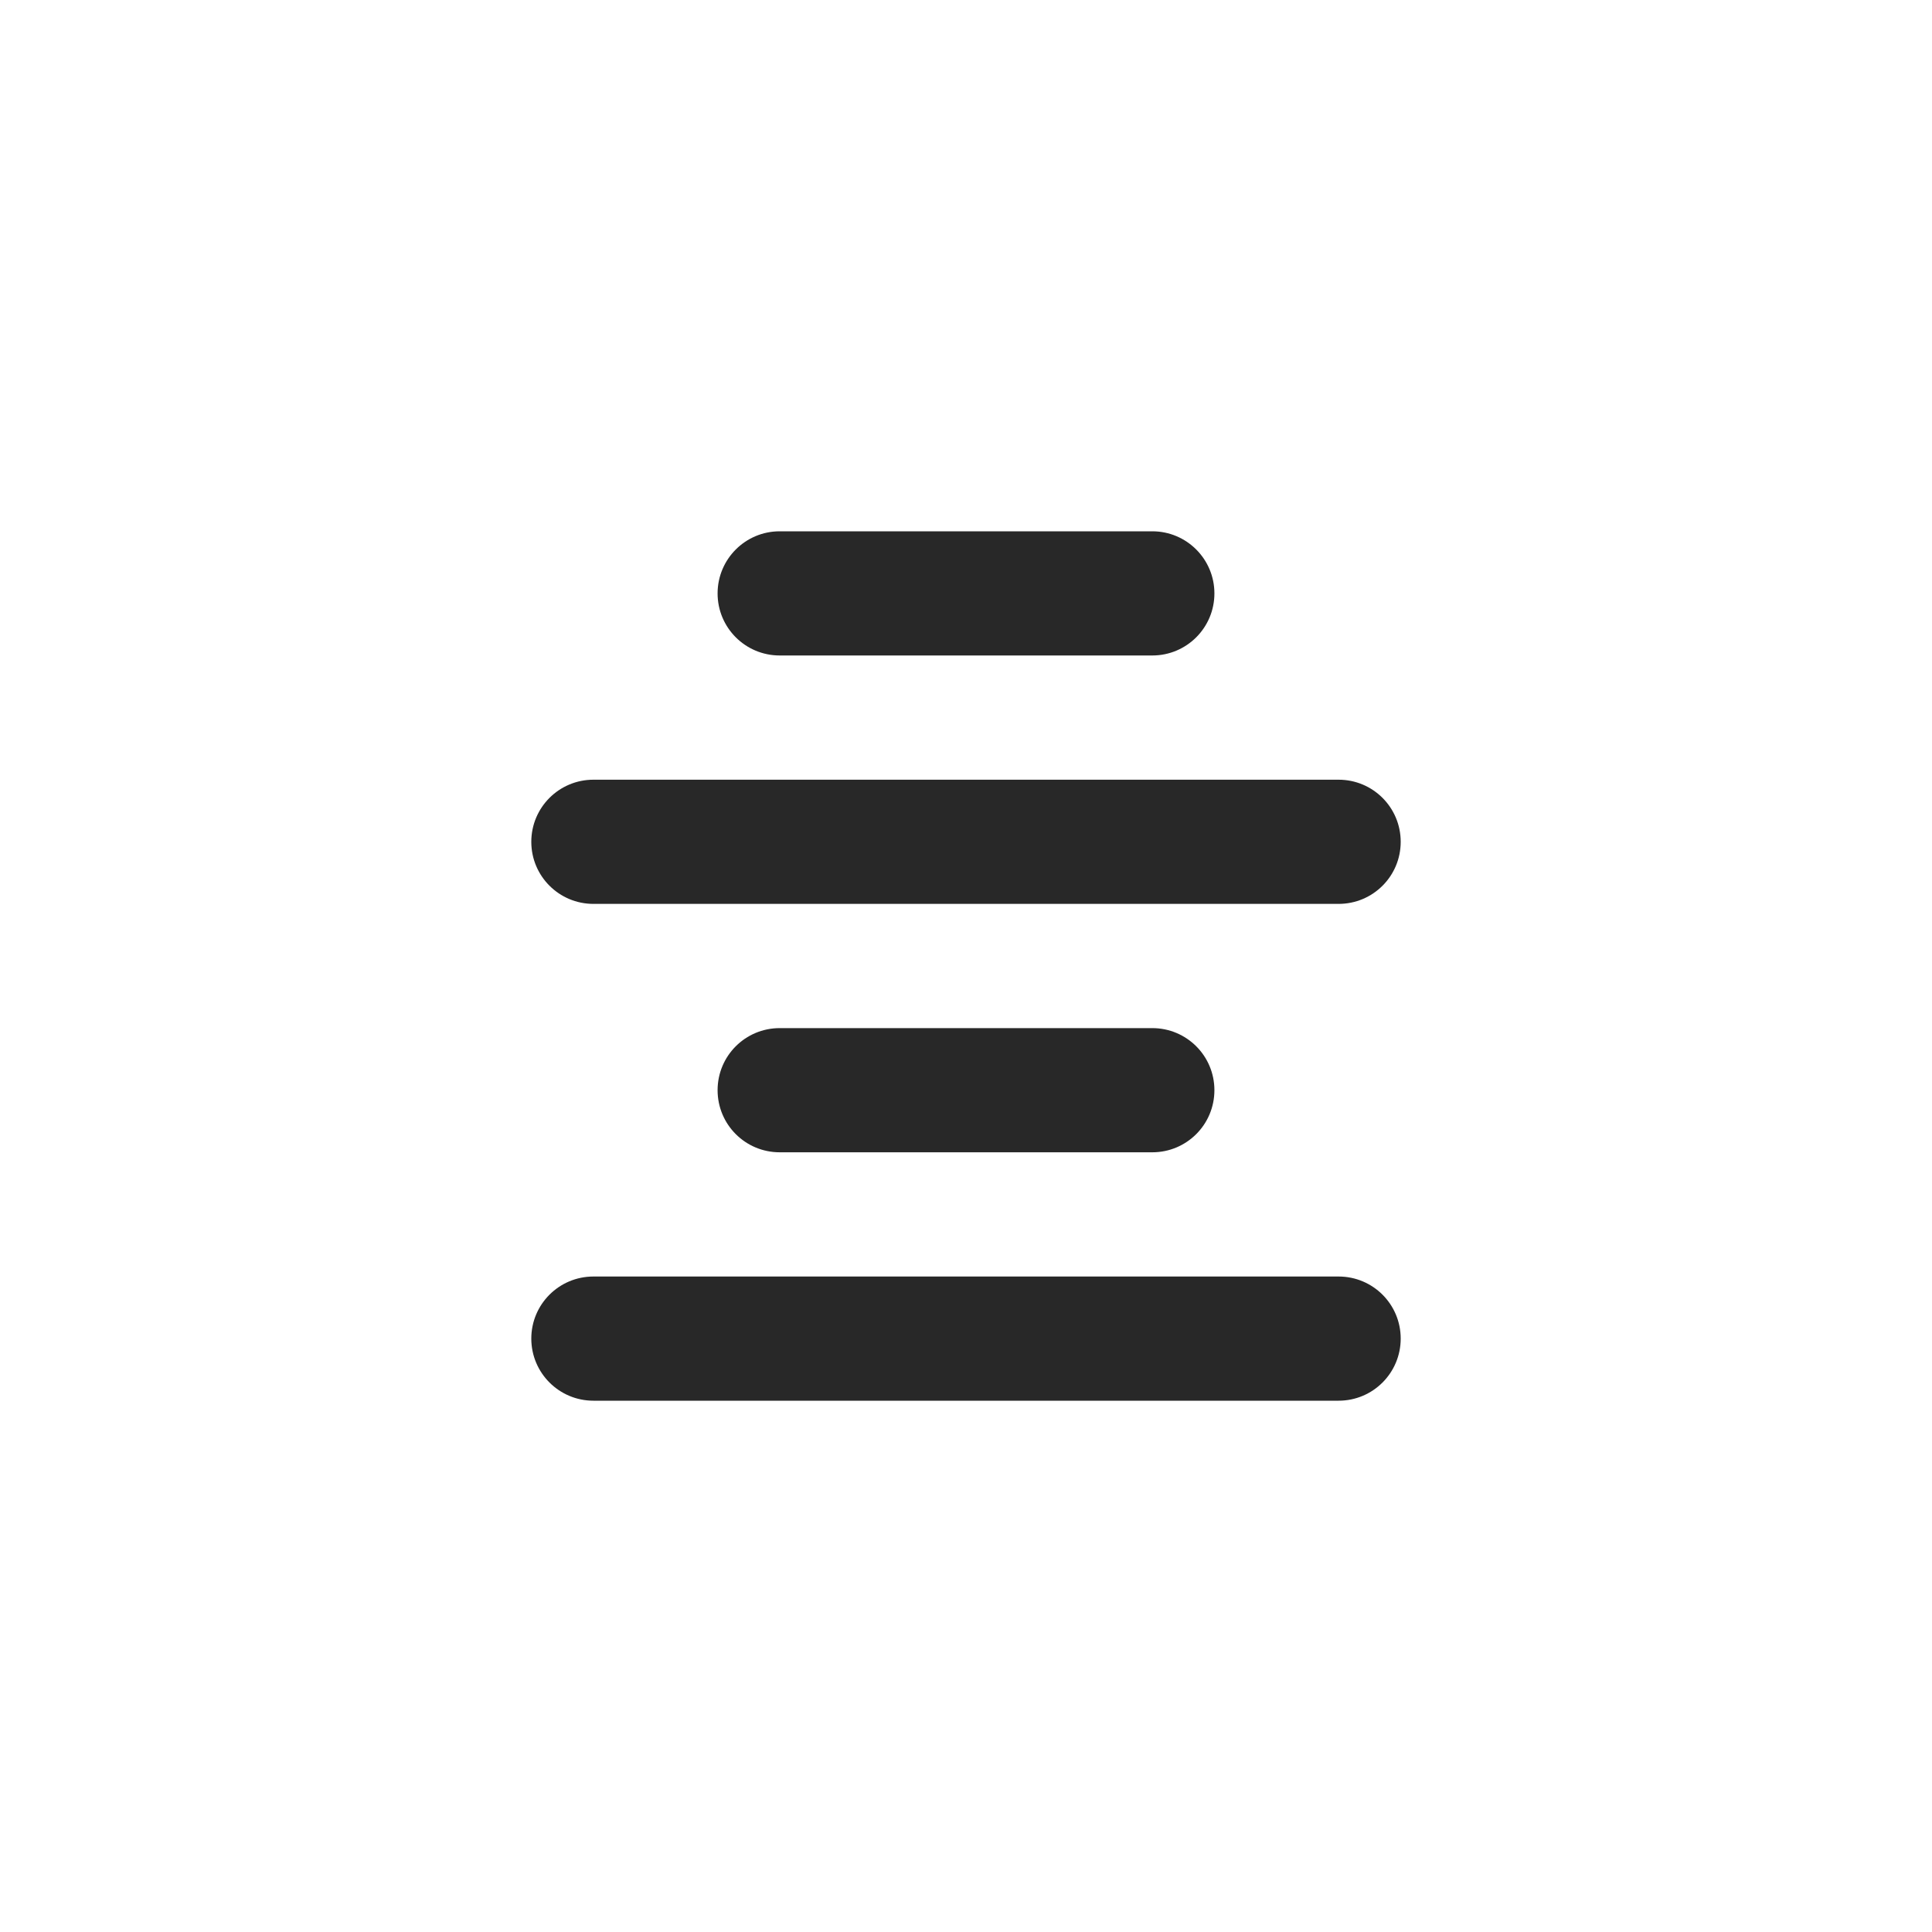
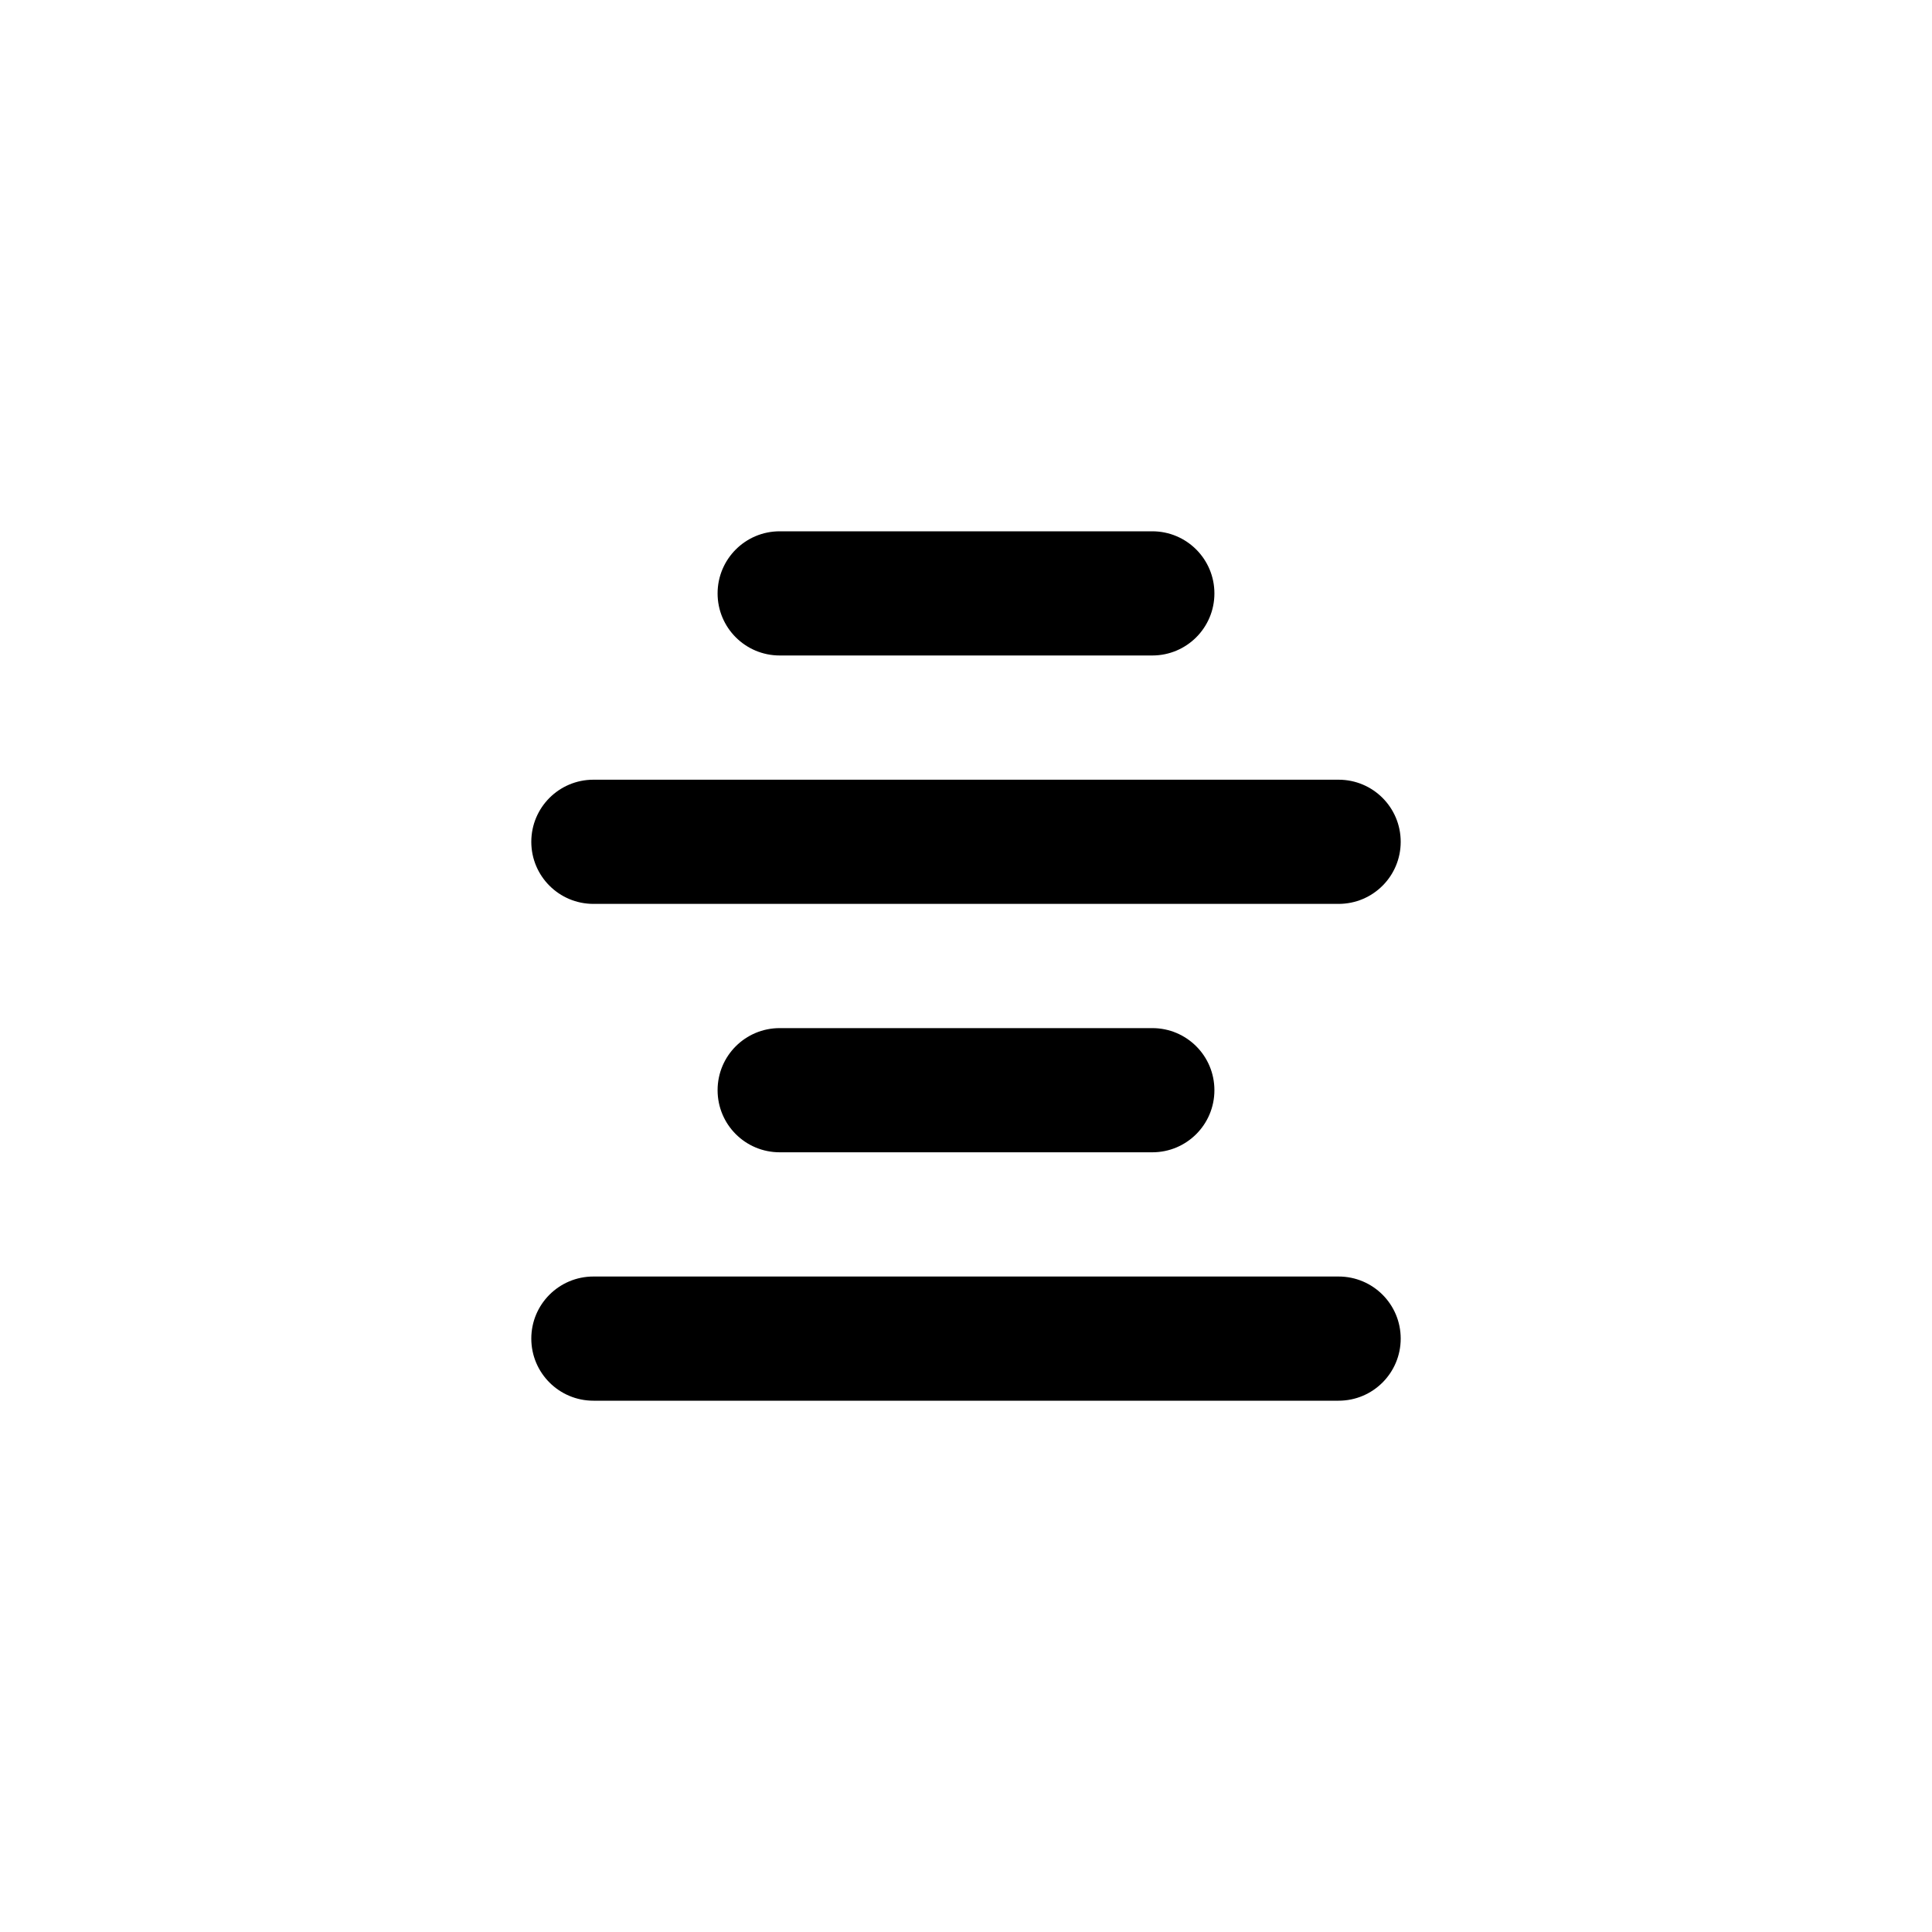
- <svg xmlns="http://www.w3.org/2000/svg" width="40" height="40" viewBox="0 0 40 40" fill="none">
-   <path d="M23.857 13.571H16.143C15.432 13.571 14.857 12.996 14.857 12.286C14.857 11.576 15.432 11 16.143 11H23.857C24.568 11 25.143 11.576 25.143 12.286C25.143 12.996 24.568 13.571 23.857 13.571ZM27.714 18.714H12.286C11.576 18.714 11 18.14 11 17.429C11 16.717 11.576 16.143 12.286 16.143H27.714C28.425 16.143 29 16.717 29 17.429C29 18.14 28.425 18.714 27.714 18.714ZM11 27.714C11 27.003 11.576 26.429 12.286 26.429H27.714C28.425 26.429 29 27.003 29 27.714C29 28.425 28.425 29 27.714 29H12.286C11.576 29 11 28.425 11 27.714ZM23.857 23.857H16.143C15.432 23.857 14.857 23.283 14.857 22.571C14.857 21.86 15.432 21.286 16.143 21.286H23.857C24.568 21.286 25.143 21.86 25.143 22.571C25.143 23.283 24.568 23.857 23.857 23.857Z" fill="#282828" />
+ <svg xmlns="http://www.w3.org/2000/svg" viewBox="0 0 40 40" fill="none">
+   <path d="M23.857 13.571H16.143C15.432 13.571 14.857 12.996 14.857 12.286C14.857 11.576 15.432 11 16.143 11H23.857C24.568 11 25.143 11.576 25.143 12.286C25.143 12.996 24.568 13.571 23.857 13.571ZM27.714 18.714H12.286C11.576 18.714 11 18.14 11 17.429C11 16.717 11.576 16.143 12.286 16.143H27.714C28.425 16.143 29 16.717 29 17.429C29 18.14 28.425 18.714 27.714 18.714ZM11 27.714C11 27.003 11.576 26.429 12.286 26.429H27.714C28.425 26.429 29 27.003 29 27.714C29 28.425 28.425 29 27.714 29H12.286C11.576 29 11 28.425 11 27.714ZM23.857 23.857H16.143C15.432 23.857 14.857 23.283 14.857 22.571C14.857 21.86 15.432 21.286 16.143 21.286H23.857C24.568 21.286 25.143 21.86 25.143 22.571C25.143 23.283 24.568 23.857 23.857 23.857Z" fill="currentColor" />
</svg>
